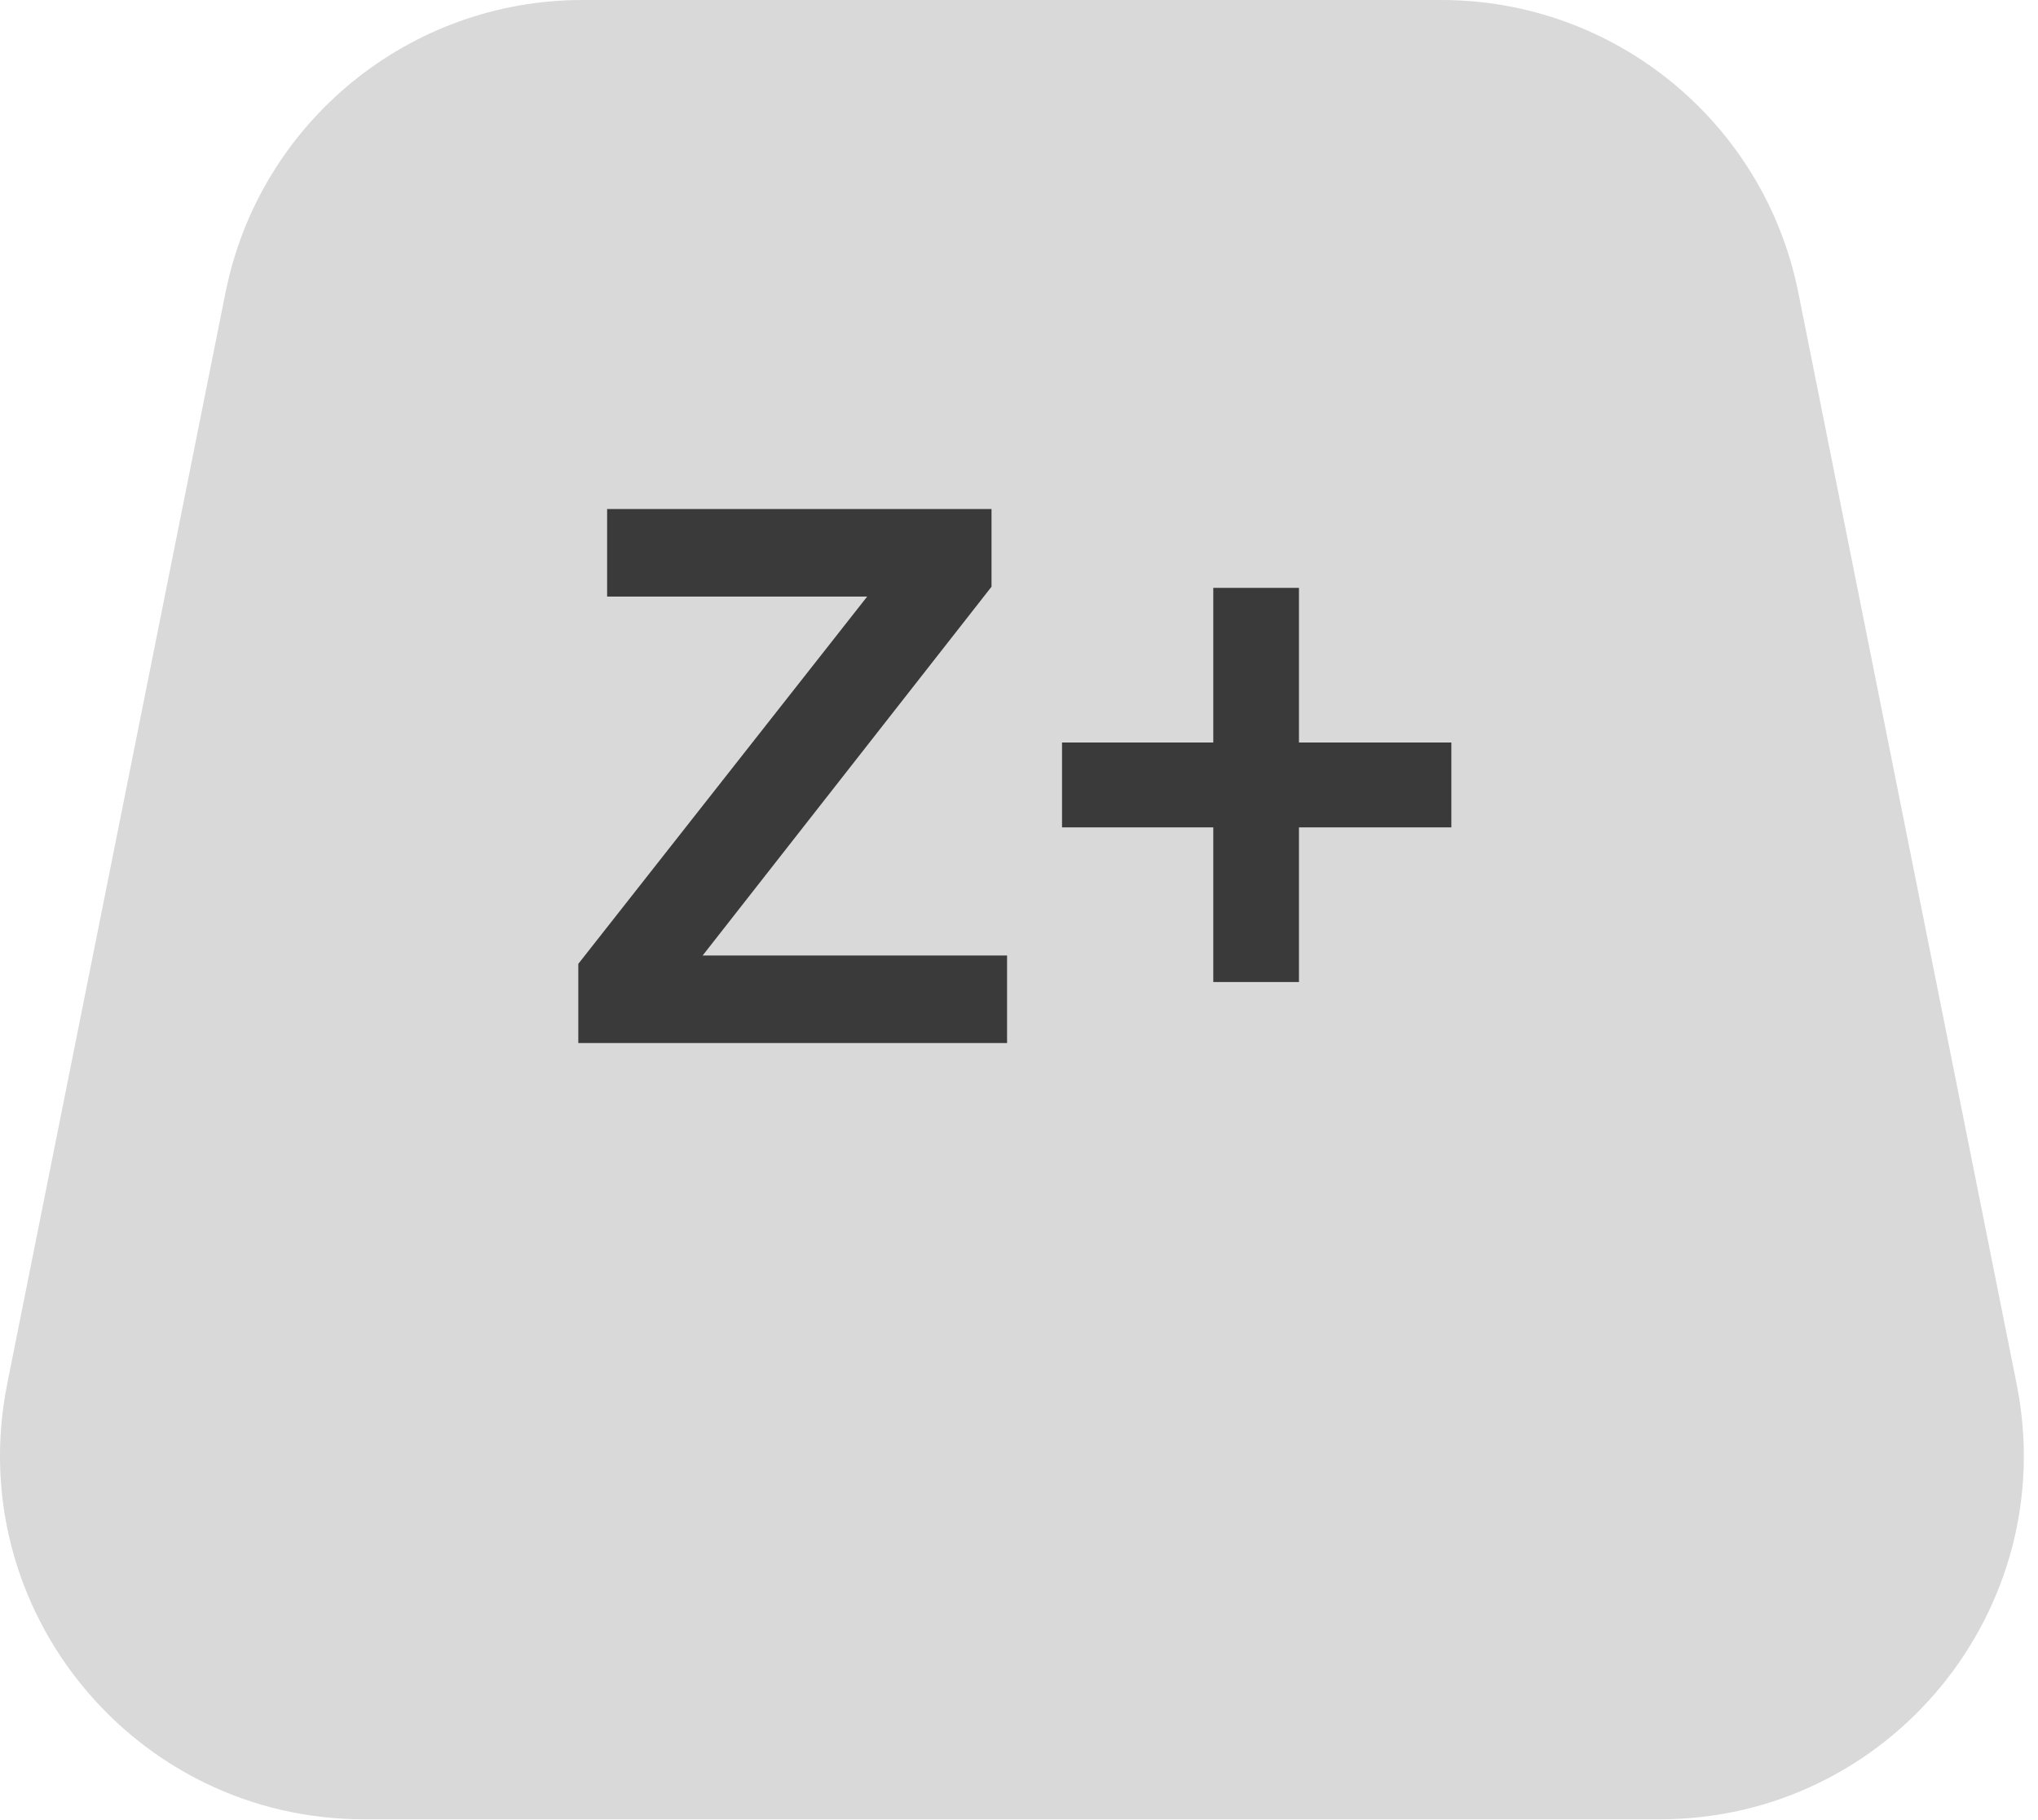
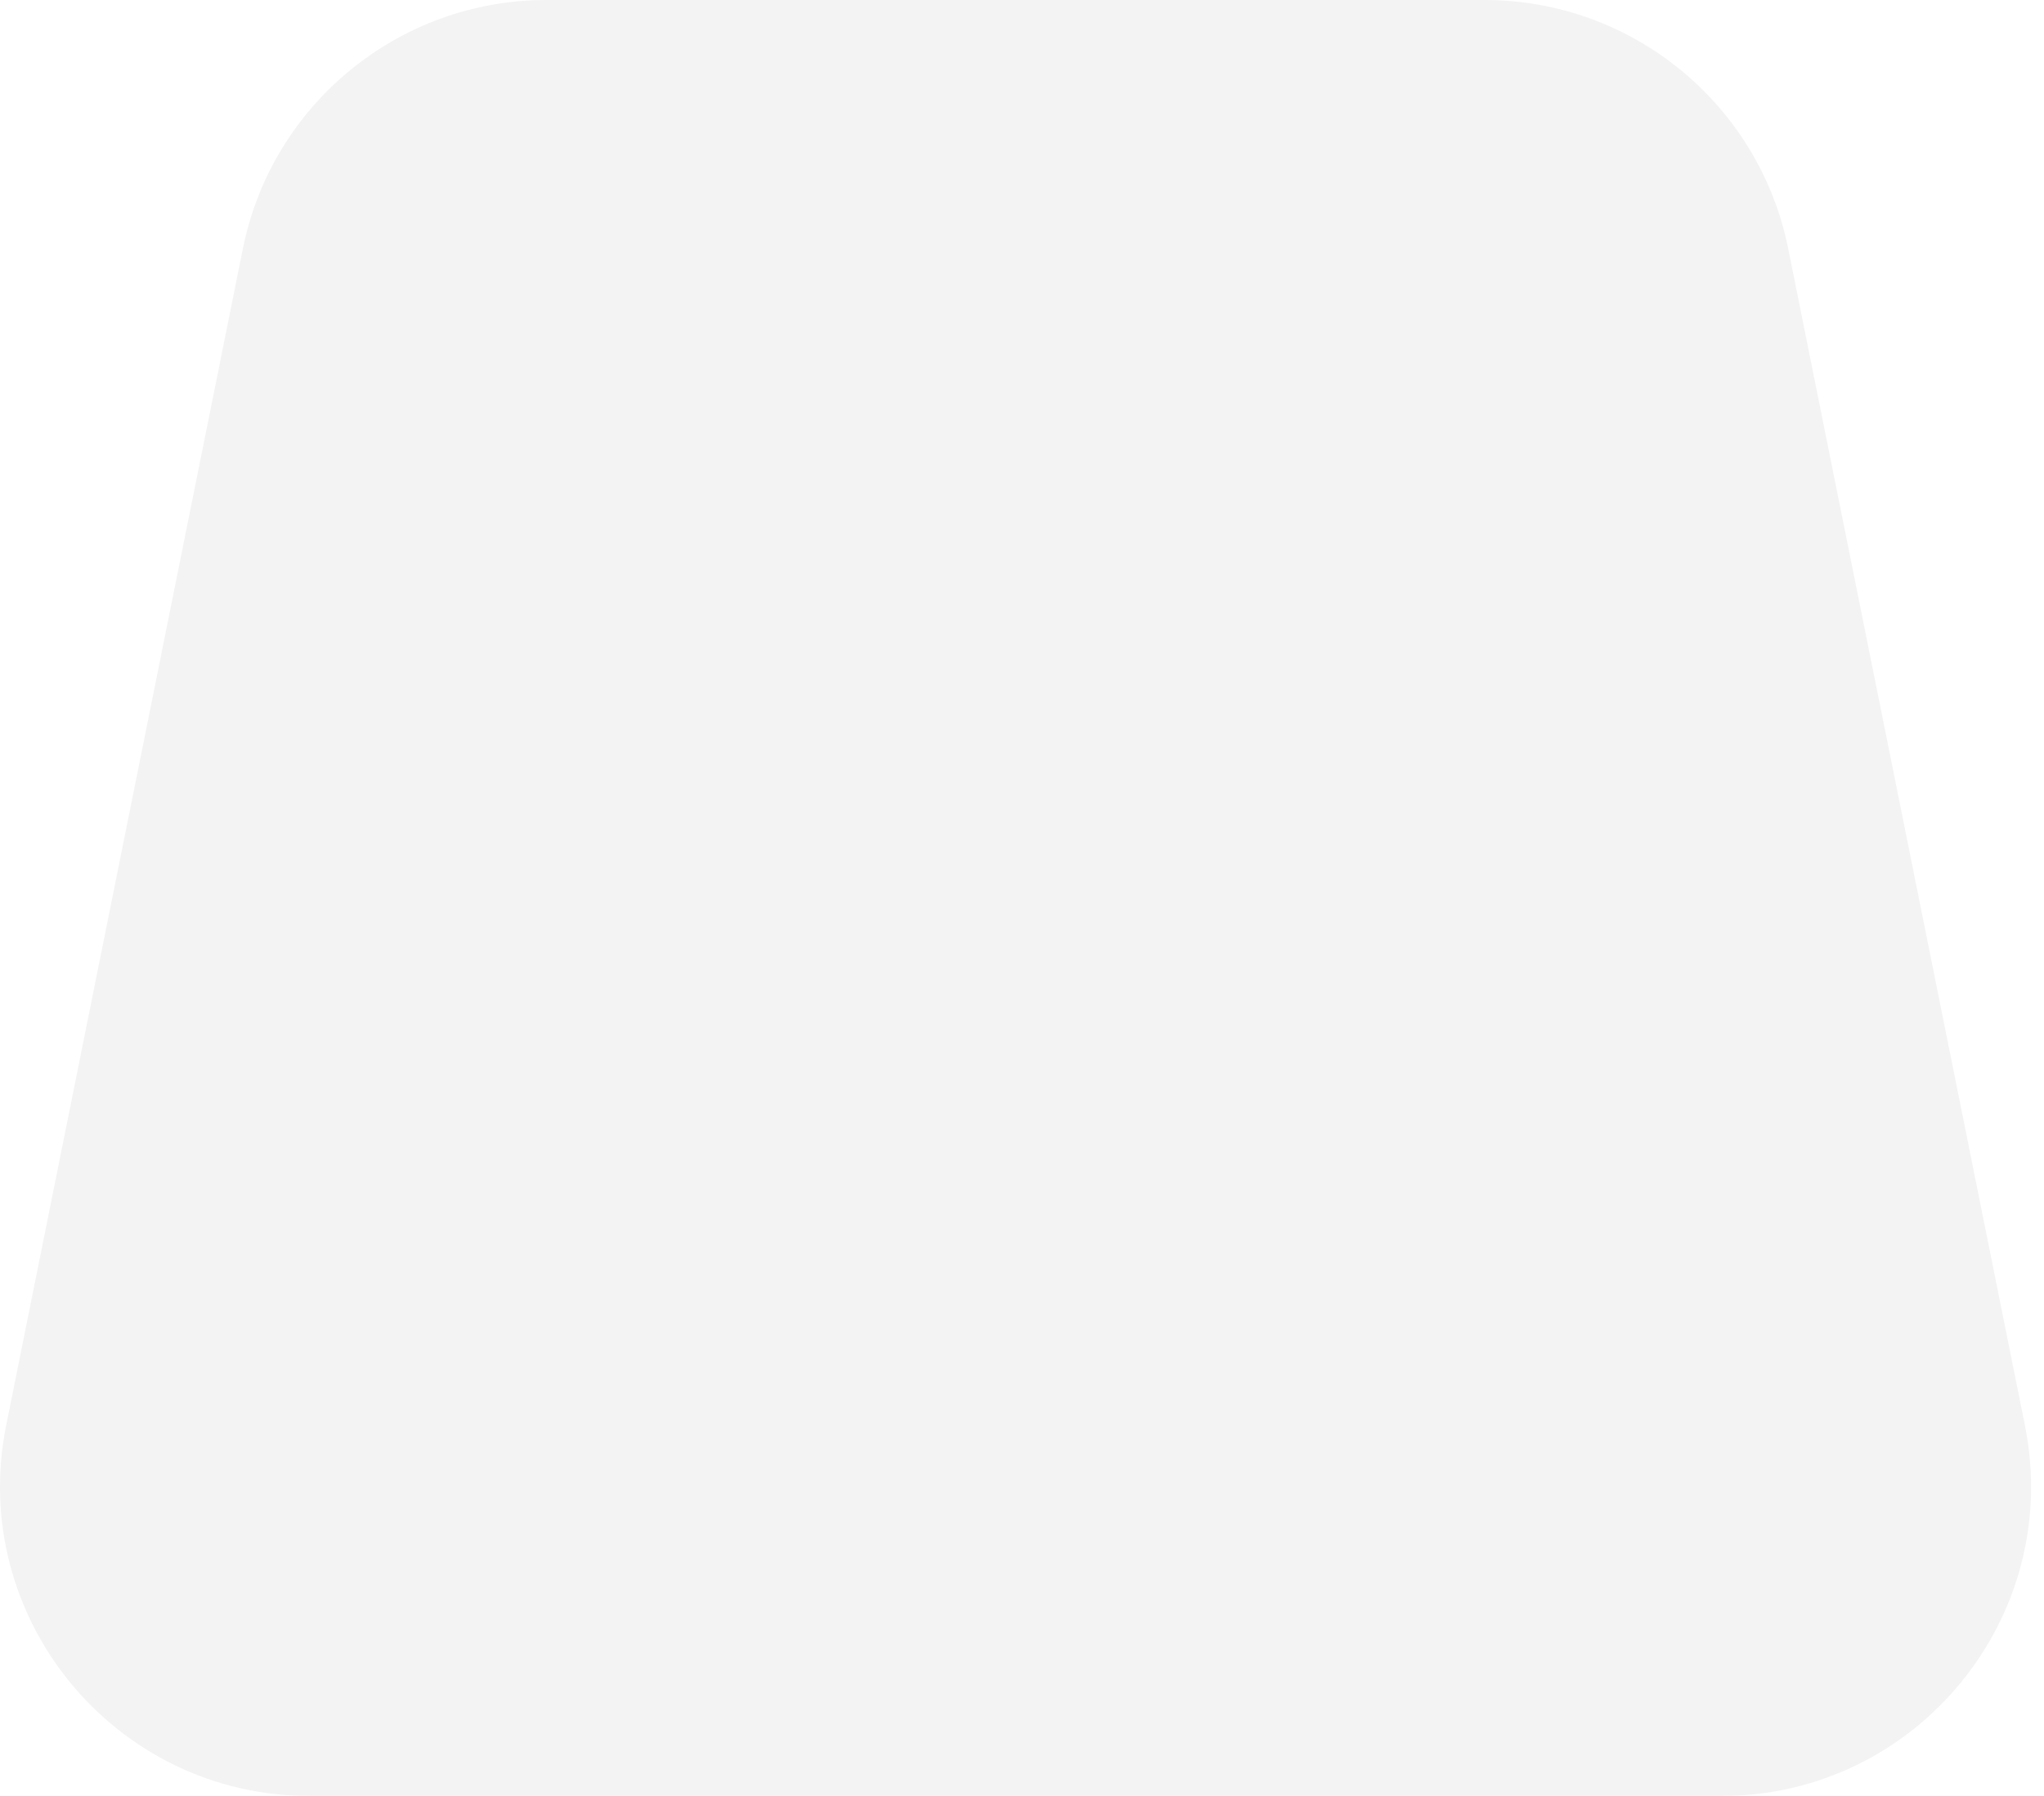
- <svg xmlns="http://www.w3.org/2000/svg" width="84" height="75" viewBox="0 0 84 75" fill="none">
-   <path d="M9.296 12.058C10.699 5.047 16.855 0 24.005 0H59.411C66.561 0 72.717 5.047 74.12 12.058L83.12 57.058C84.976 66.34 77.877 75 68.411 75H15.005C5.539 75 -1.56 66.34 0.296 57.058L9.296 12.058Z" fill="#D9D9D9" />
-   <text x="42" y="43" text-anchor="middle" fill="#3B3A3A" font-family="Arial, sans-serif" font-size="32" font-weight="600">Z+</text>
+ <svg xmlns="http://www.w3.org/2000/svg" width="66" height="58" viewBox="0 0 66 58" fill="none">
+   <path d="M7.843 8.028C8.783 3.359 12.884 0 17.647 0H47.936C52.699 0 56.8 3.359 57.74 8.028L65.383 46.028C66.629 52.219 61.895 58 55.58 58H10.003C3.688 58 -1.046 52.219 0.2 46.028L7.843 8.028Z" fill="#F3F3F3" />
</svg>
